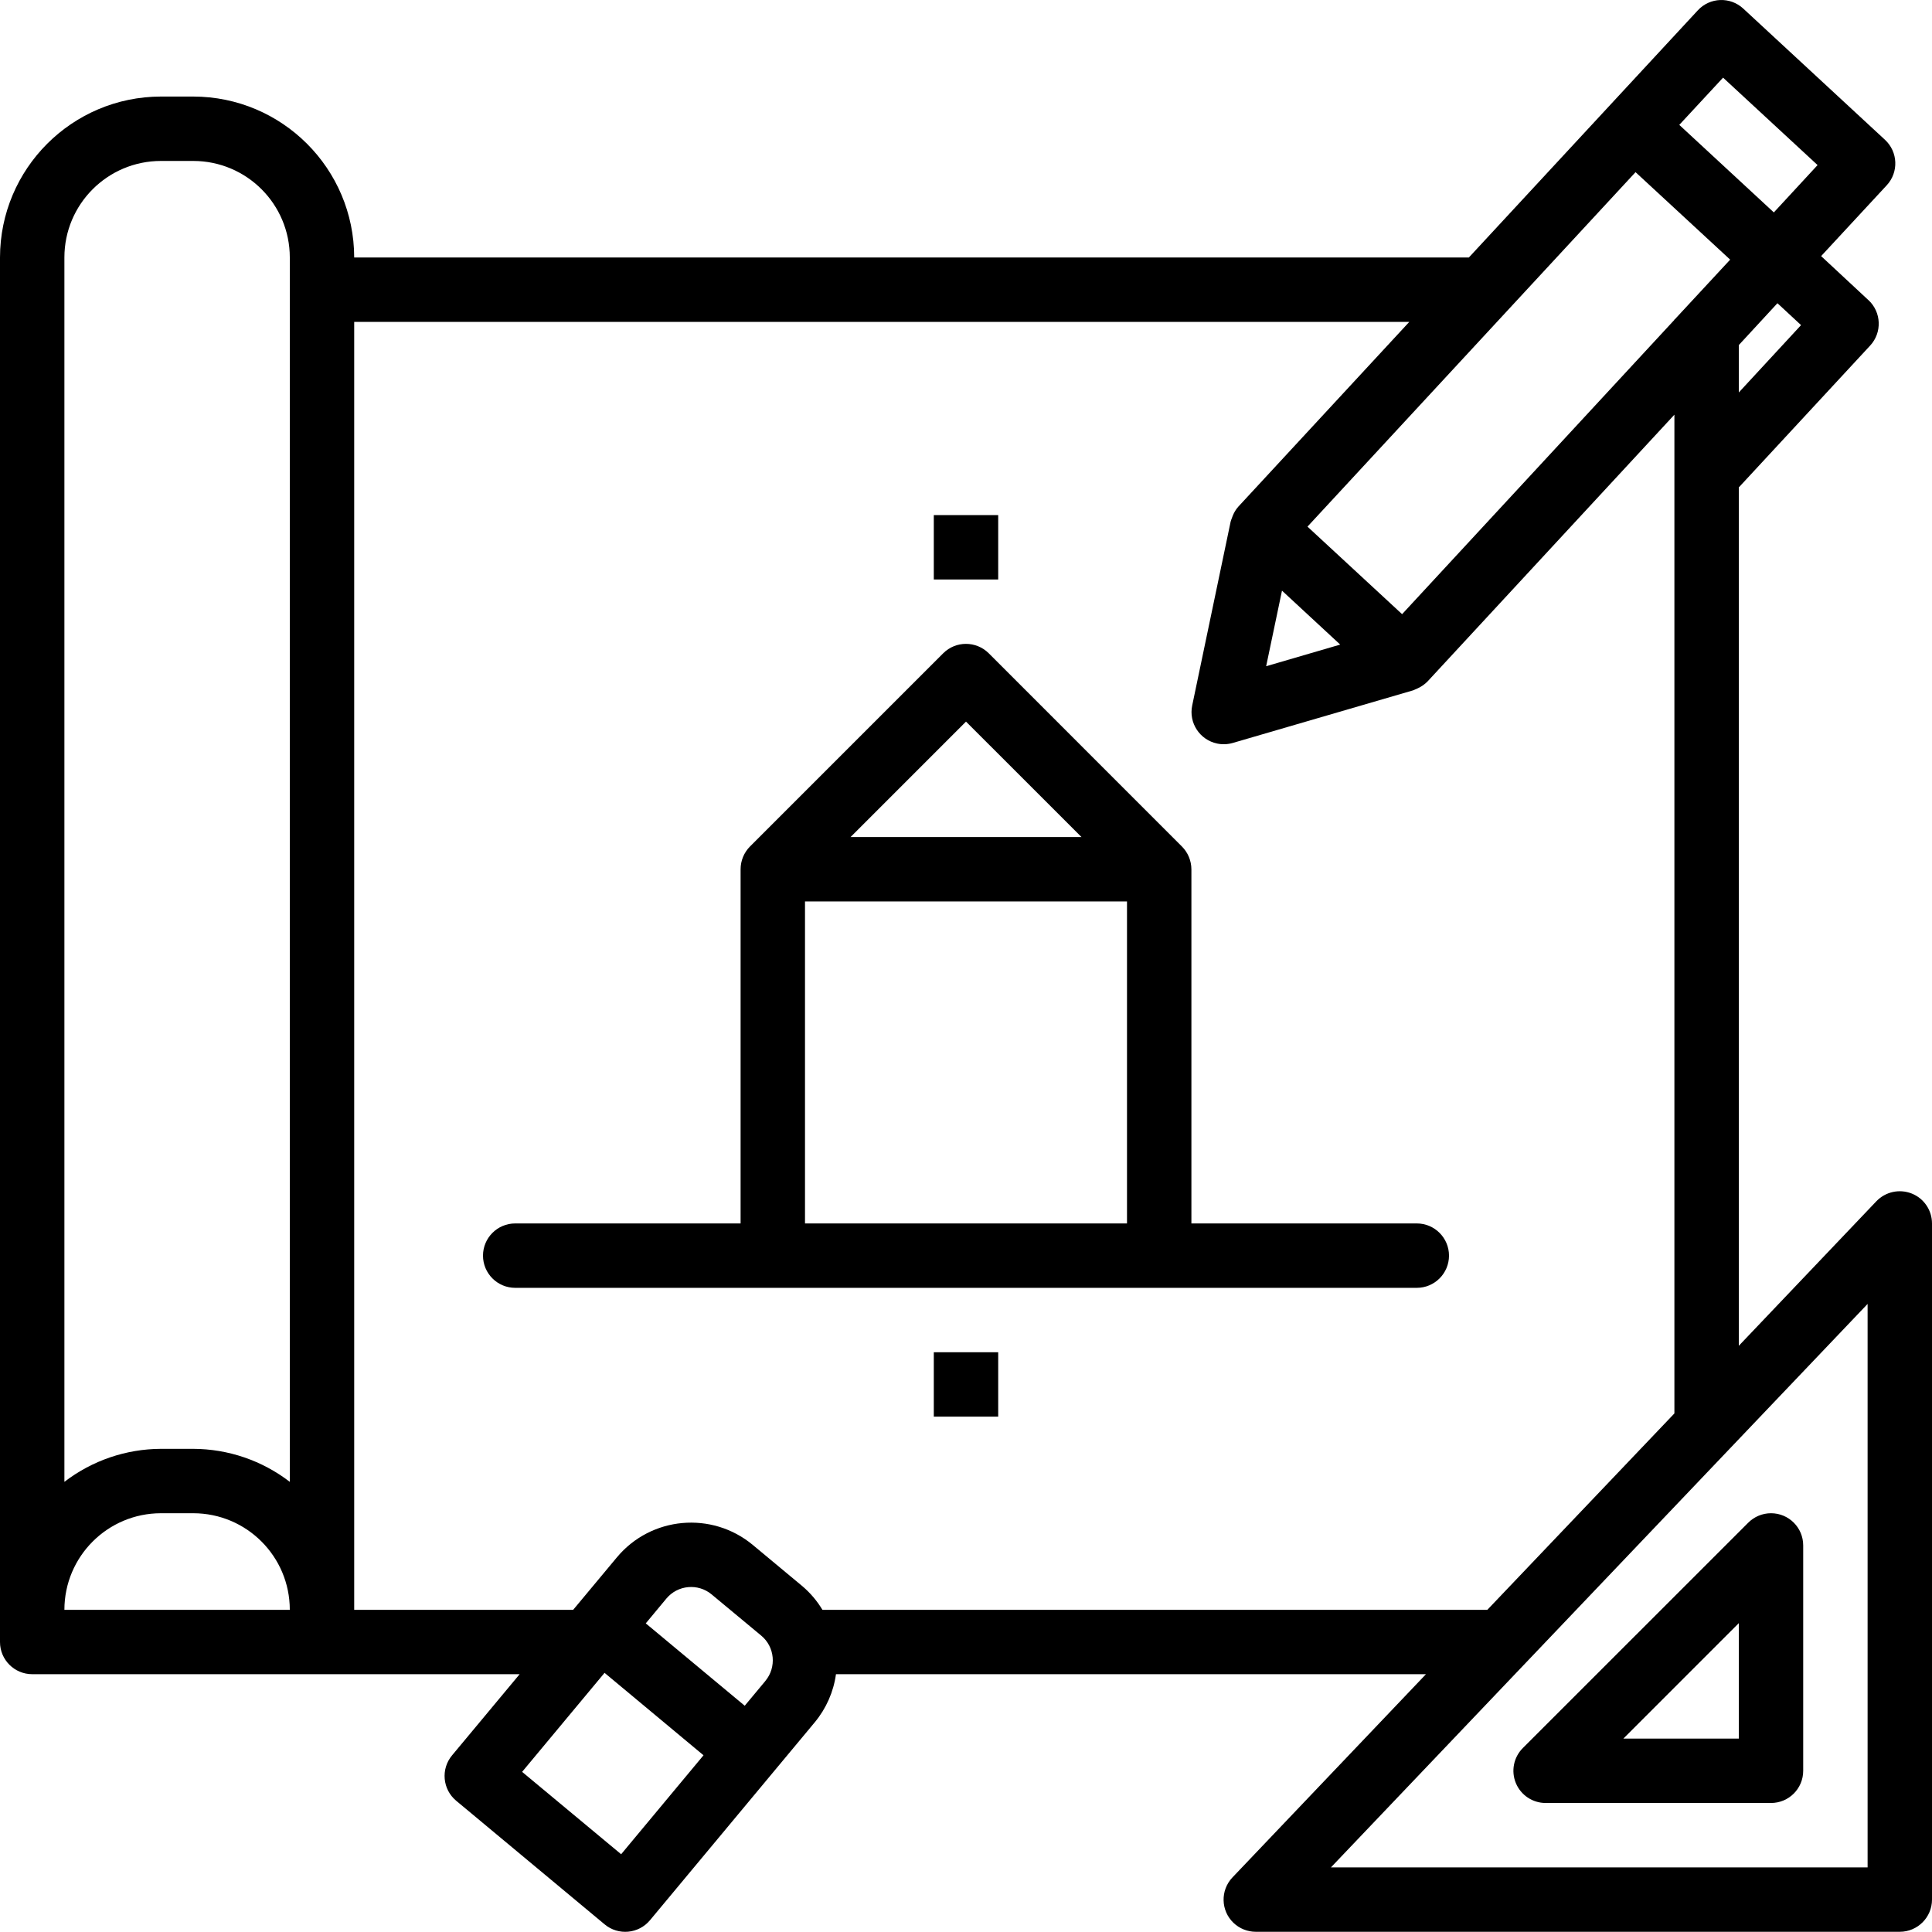
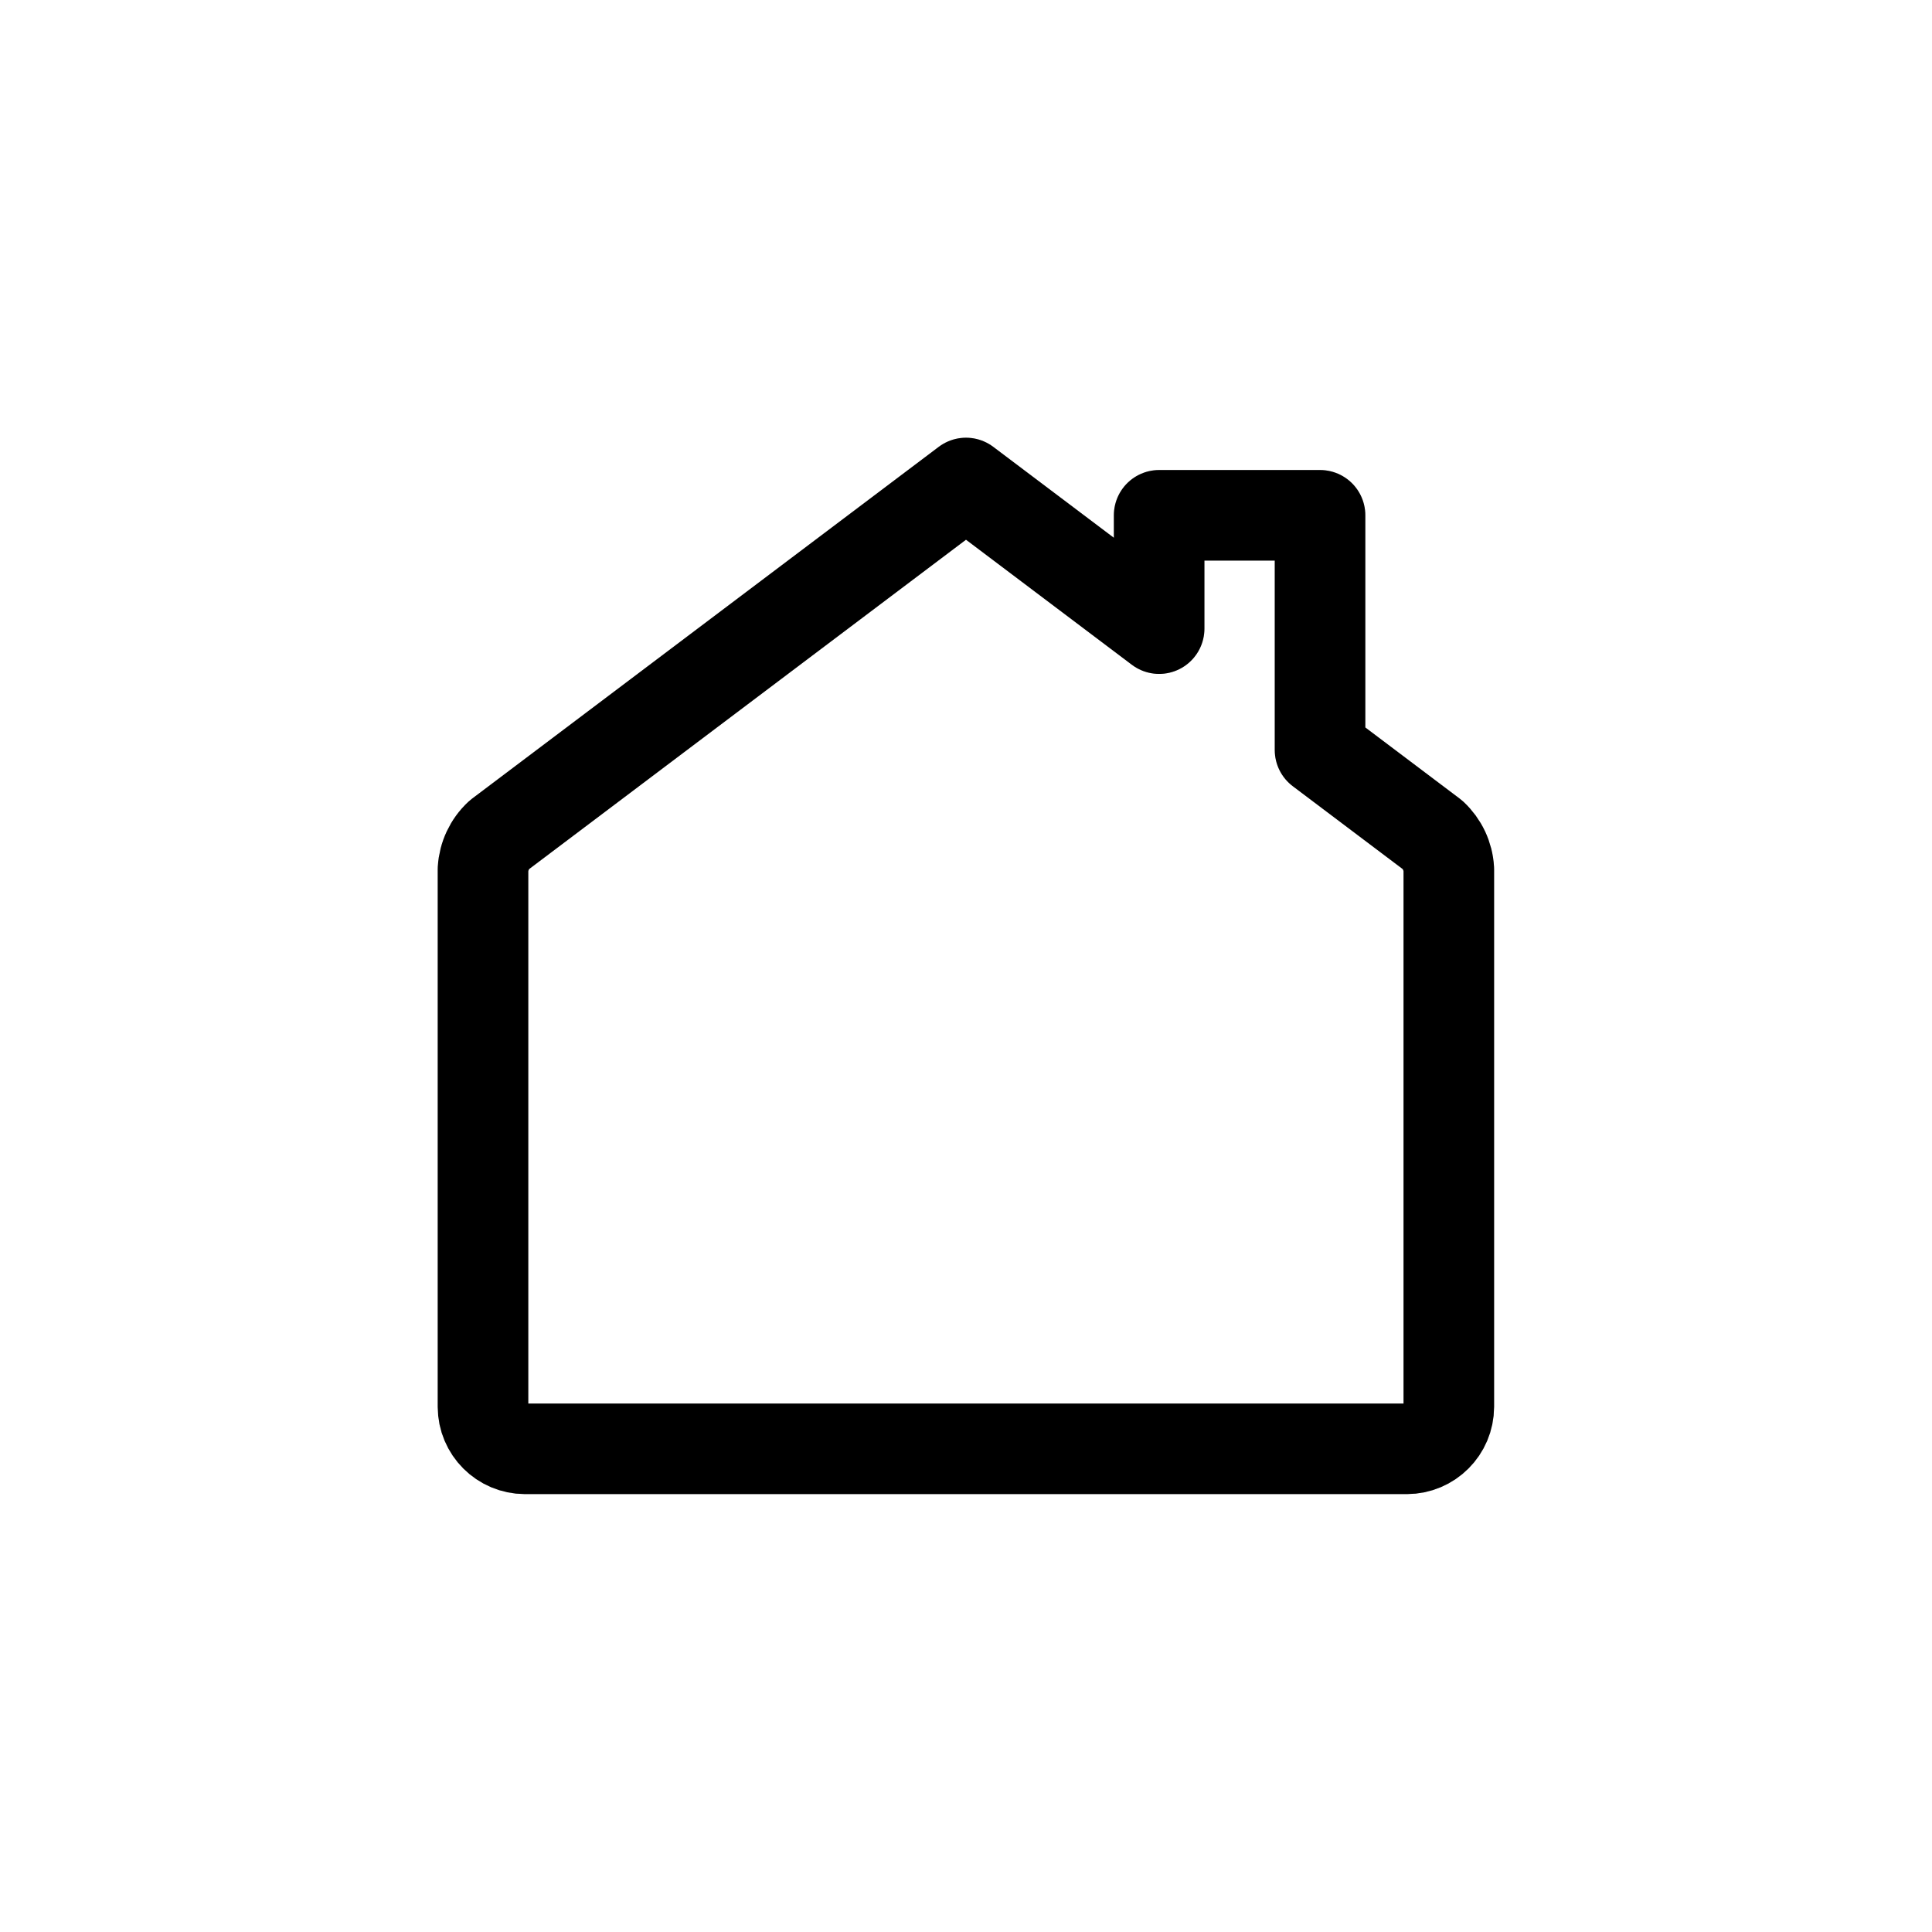
- <svg xmlns="http://www.w3.org/2000/svg" width="36" height="36" viewBox="0 0 36 36" fill="none">
-   <path fill-rule="evenodd" clip-rule="evenodd" d="M35.623 22.24C35.394 22.149 35.133 22.206 34.963 22.384L32.4 25.077V9.079H32.403L34.848 6.439C35.073 6.196 35.058 5.816 34.815 5.591L34.814 5.591L33.934 4.772L35.157 3.452C35.382 3.209 35.367 2.829 35.123 2.604L32.483 0.16C32.24 -0.065 31.861 -0.051 31.636 0.193L27.37 4.798H6.6C6.598 3.142 5.256 1.801 3.6 1.799H3C1.344 1.801 0.002 3.142 0 4.798V30.597C0 30.928 0.269 31.196 0.6 31.196H9.683L8.423 32.709C8.211 32.964 8.246 33.342 8.5 33.554L11.267 35.858C11.521 36.07 11.9 36.035 12.112 35.78L12.112 35.78L15.183 32.091C15.395 31.835 15.532 31.525 15.577 31.196H26.571L22.965 34.983C22.737 35.223 22.746 35.603 22.986 35.831C23.098 35.937 23.246 35.996 23.4 35.996H35.4C35.731 35.996 36 35.727 36 35.396V22.797C36 22.552 35.851 22.331 35.623 22.24ZM33.56 6.058L32.4 7.313V6.43L33.12 5.65L33.56 6.058ZM31.2 5.96V5.951H31.207L32.239 4.838L30.476 3.208L24.363 9.813L26.126 11.444L31.2 5.96ZM24.973 12.011L23.593 12.414L23.888 11.006L24.973 12.011ZM33.868 3.076L32.107 1.447L31.291 2.327L33.053 3.958L33.868 3.076ZM3 2.999H3.6C4.595 2.999 5.4 3.804 5.4 4.798V27.612C4.884 27.215 4.252 26.999 3.6 26.997H3C2.349 26.999 1.717 27.215 1.2 27.612V4.798C1.2 3.804 2.006 2.999 3 2.999ZM3.6 28.197H3C2.006 28.197 1.2 29.003 1.2 29.997H5.4C5.4 29.003 4.595 28.197 3.6 28.197ZM14.261 31.323L13.877 31.784L12.033 30.249L12.416 29.788C12.628 29.533 13.006 29.498 13.261 29.71C13.261 29.71 13.261 29.711 13.262 29.711L14.184 30.477C14.438 30.688 14.473 31.066 14.262 31.321L14.261 31.322V31.323ZM9.729 33.016L11.574 34.551L13.109 32.707L11.265 31.171L9.729 33.016ZM15.325 29.997C15.225 29.83 15.099 29.682 14.951 29.556L14.029 28.789C13.265 28.153 12.13 28.256 11.494 29.02L10.68 29.997H6.6V5.998H26.26L23.076 9.439C23.03 9.49 22.994 9.55 22.969 9.614C22.962 9.631 22.956 9.647 22.95 9.665C22.948 9.672 22.945 9.679 22.942 9.686C22.938 9.697 22.934 9.709 22.931 9.721L22.215 13.145C22.147 13.469 22.355 13.787 22.68 13.855C22.776 13.875 22.876 13.871 22.97 13.844L26.33 12.864C26.338 12.862 26.346 12.858 26.354 12.854C26.36 12.851 26.367 12.848 26.374 12.845C26.389 12.84 26.404 12.832 26.421 12.824C26.488 12.793 26.549 12.75 26.601 12.697L31.2 7.727V26.337L27.714 29.997H15.325ZM24.8 34.796H34.8V24.297L24.8 34.796ZM28.8 33.596C28.558 33.596 28.339 33.45 28.246 33.226C28.153 33.002 28.204 32.744 28.376 32.572L32.576 28.373C32.689 28.26 32.841 28.197 33 28.197C33.332 28.197 33.6 28.465 33.6 28.797V32.996C33.6 33.328 33.332 33.596 33 33.596H28.8ZM32.4 32.396V30.245L30.249 32.396H32.4ZM22.2 22.797H26.4C26.731 22.797 27 23.066 27 23.397C27 23.728 26.731 23.997 26.4 23.997H9.6C9.269 23.997 9 23.728 9 23.397C9 23.066 9.269 22.797 9.6 22.797H13.8V16.198C13.8 16.038 13.863 15.886 13.975 15.773L17.575 12.173C17.809 11.939 18.189 11.939 18.424 12.173L22.023 15.773C22.136 15.886 22.199 16.038 22.2 16.198V22.797ZM20.152 15.597L18 13.446L15.849 15.597H20.152ZM15 16.797H21V22.797H15V16.797ZM17.4 9.598H18.6V10.798H17.4V9.598ZM18.6 25.197H17.4V26.397H18.6V25.197Z" fill="currentColor" />
+ <svg xmlns="http://www.w3.org/2000/svg" width="32" height="32" viewBox="0 0 32 32" fill="none">
+   <path fill-rule="evenodd" clip-rule="evenodd" d="M23.729 13.829L21.864 12.423V8.535H19.199V10.412L16 8L8.268 13.829C8.109 13.977 8.013 14.181 8 14.398V23.301C8.001 23.685 8.312 23.996 8.695 23.997H23.302C23.685 23.996 23.996 23.685 23.997 23.301V14.399C23.985 14.181 23.888 13.977 23.729 13.829Z" stroke="currentColor" stroke-width="1.5" stroke-linecap="round" stroke-linejoin="round" />
+   <path fill-rule="evenodd" clip-rule="evenodd" d="M23.729 13.829L21.864 12.423V8.535H19.199V10.412L16 8L8.268 13.829C8.109 13.977 8.013 14.181 8 14.398V23.301C8.001 23.685 8.312 23.996 8.695 23.997H23.302C23.685 23.996 23.996 23.685 23.997 23.301V14.399C23.985 14.181 23.888 13.977 23.729 13.829Z" stroke="black" stroke-opacity="0.2" stroke-width="1.5" stroke-linecap="round" stroke-linejoin="round" />
</svg>
